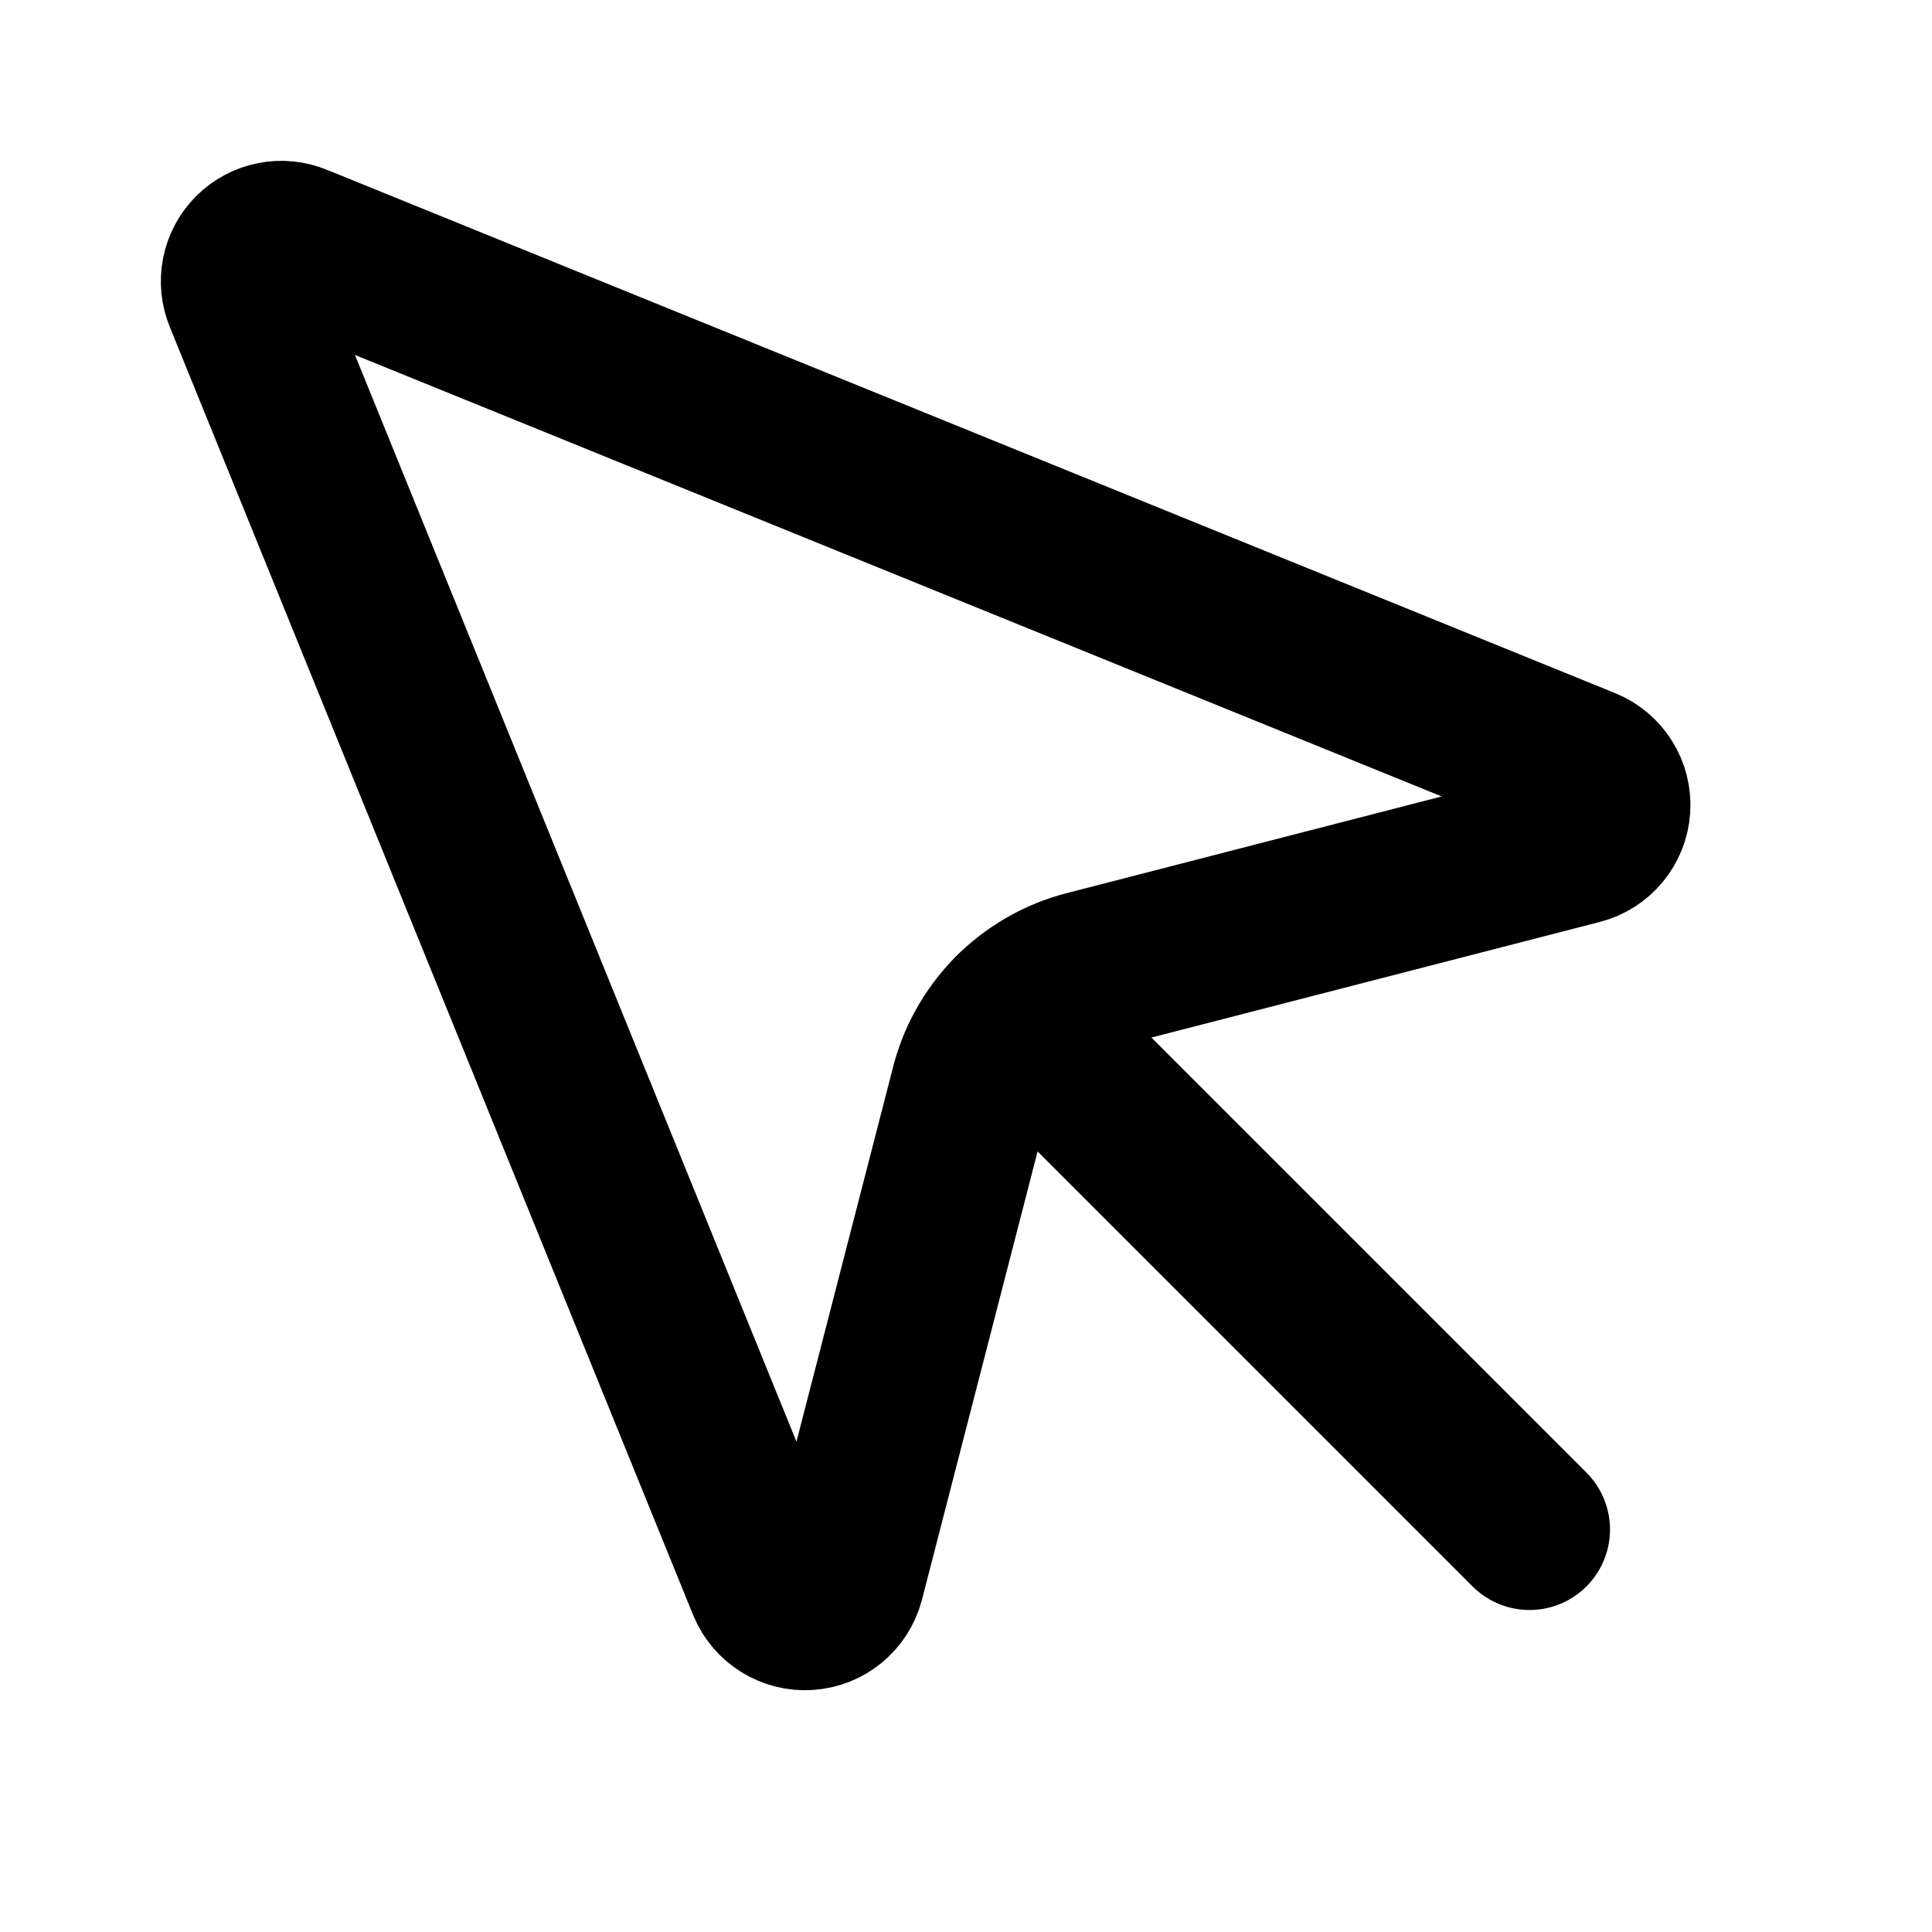
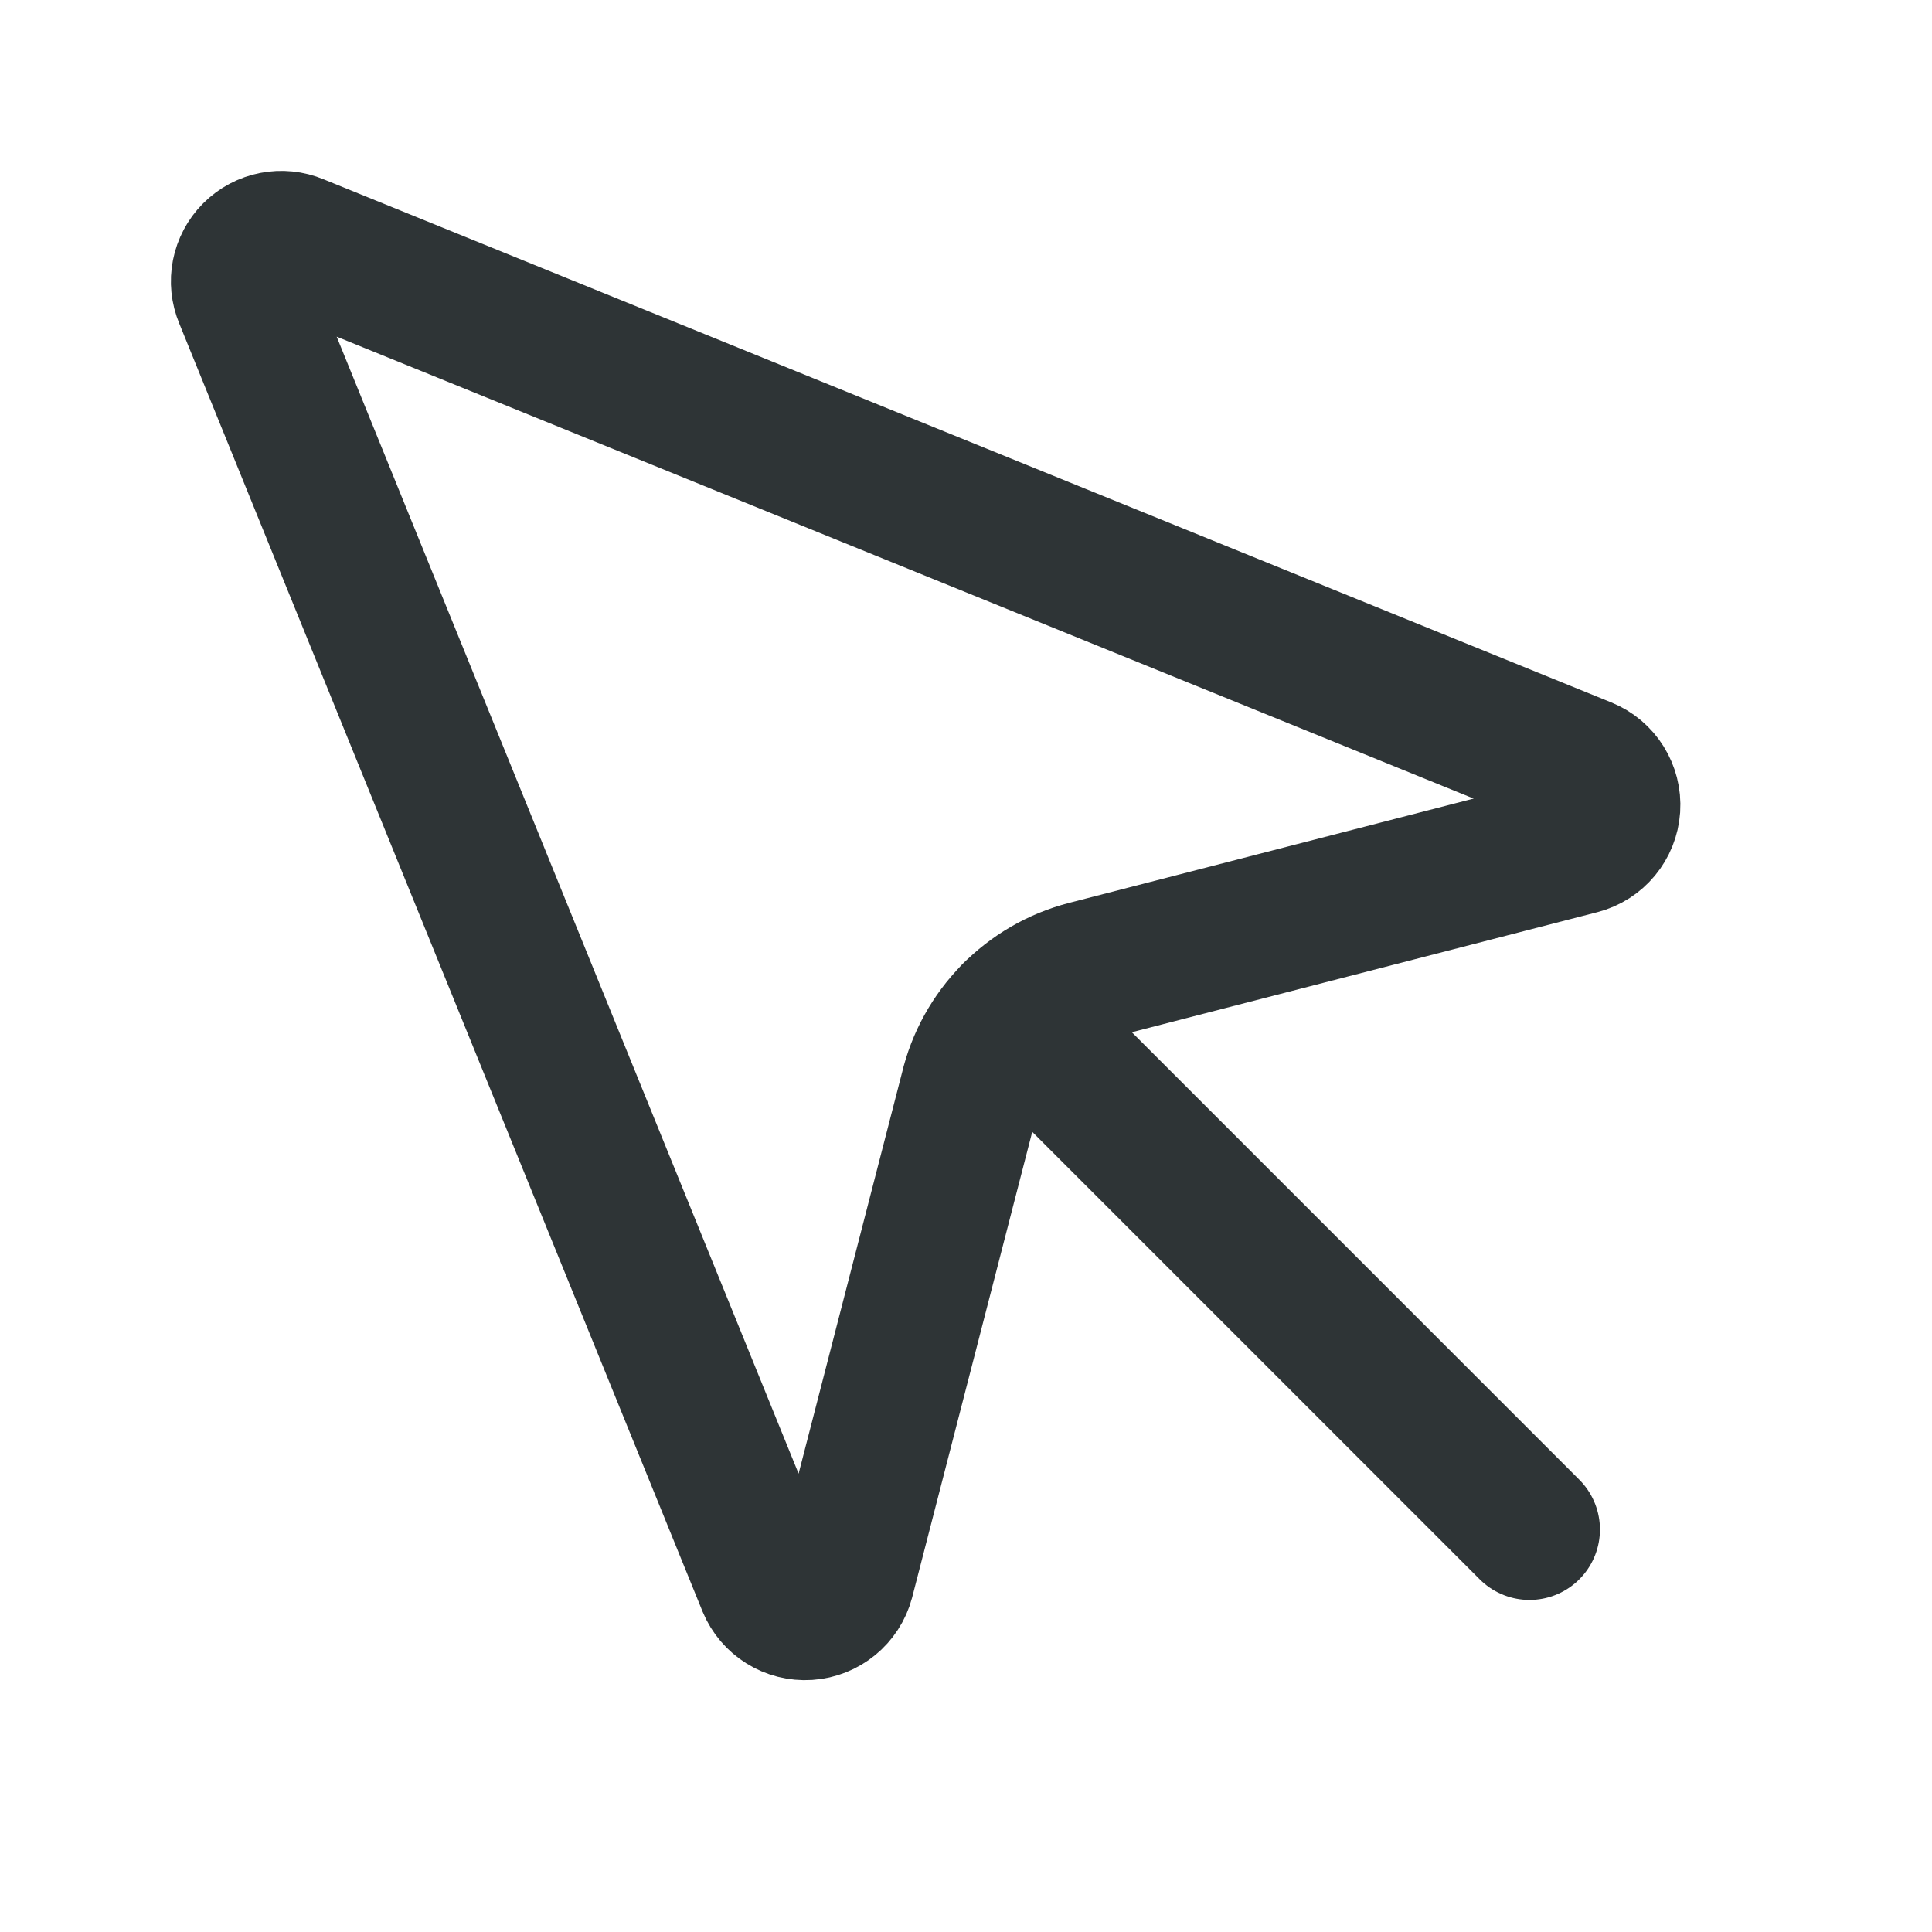
- <svg xmlns="http://www.w3.org/2000/svg" width="24" height="24" viewBox="0 0 24 24" fill="none" stroke="currentColor" stroke-width="2" stroke-linecap="round" stroke-linejoin="round" class="lucide lucide-mouse-pointer-icon lucide-mouse-pointer">
+ <svg xmlns="http://www.w3.org/2000/svg" width="24" height="24" viewBox="0 0 24 24" fill="none" stroke="#2e3436" stroke-width="1.75" stroke-linecap="round" stroke-linejoin="round" class="lucide lucide-mouse-pointer-icon lucide-mouse-pointer">
  <path d="M12.586 12.586 19 19" />
  <path d="M3.688 3.037a.497.497 0 0 0-.651.651l6.5 15.999a.501.501 0 0 0 .947-.062l1.569-6.083a2 2 0 0 1 1.448-1.479l6.124-1.579a.5.5 0 0 0 .063-.947z" />
</svg>
